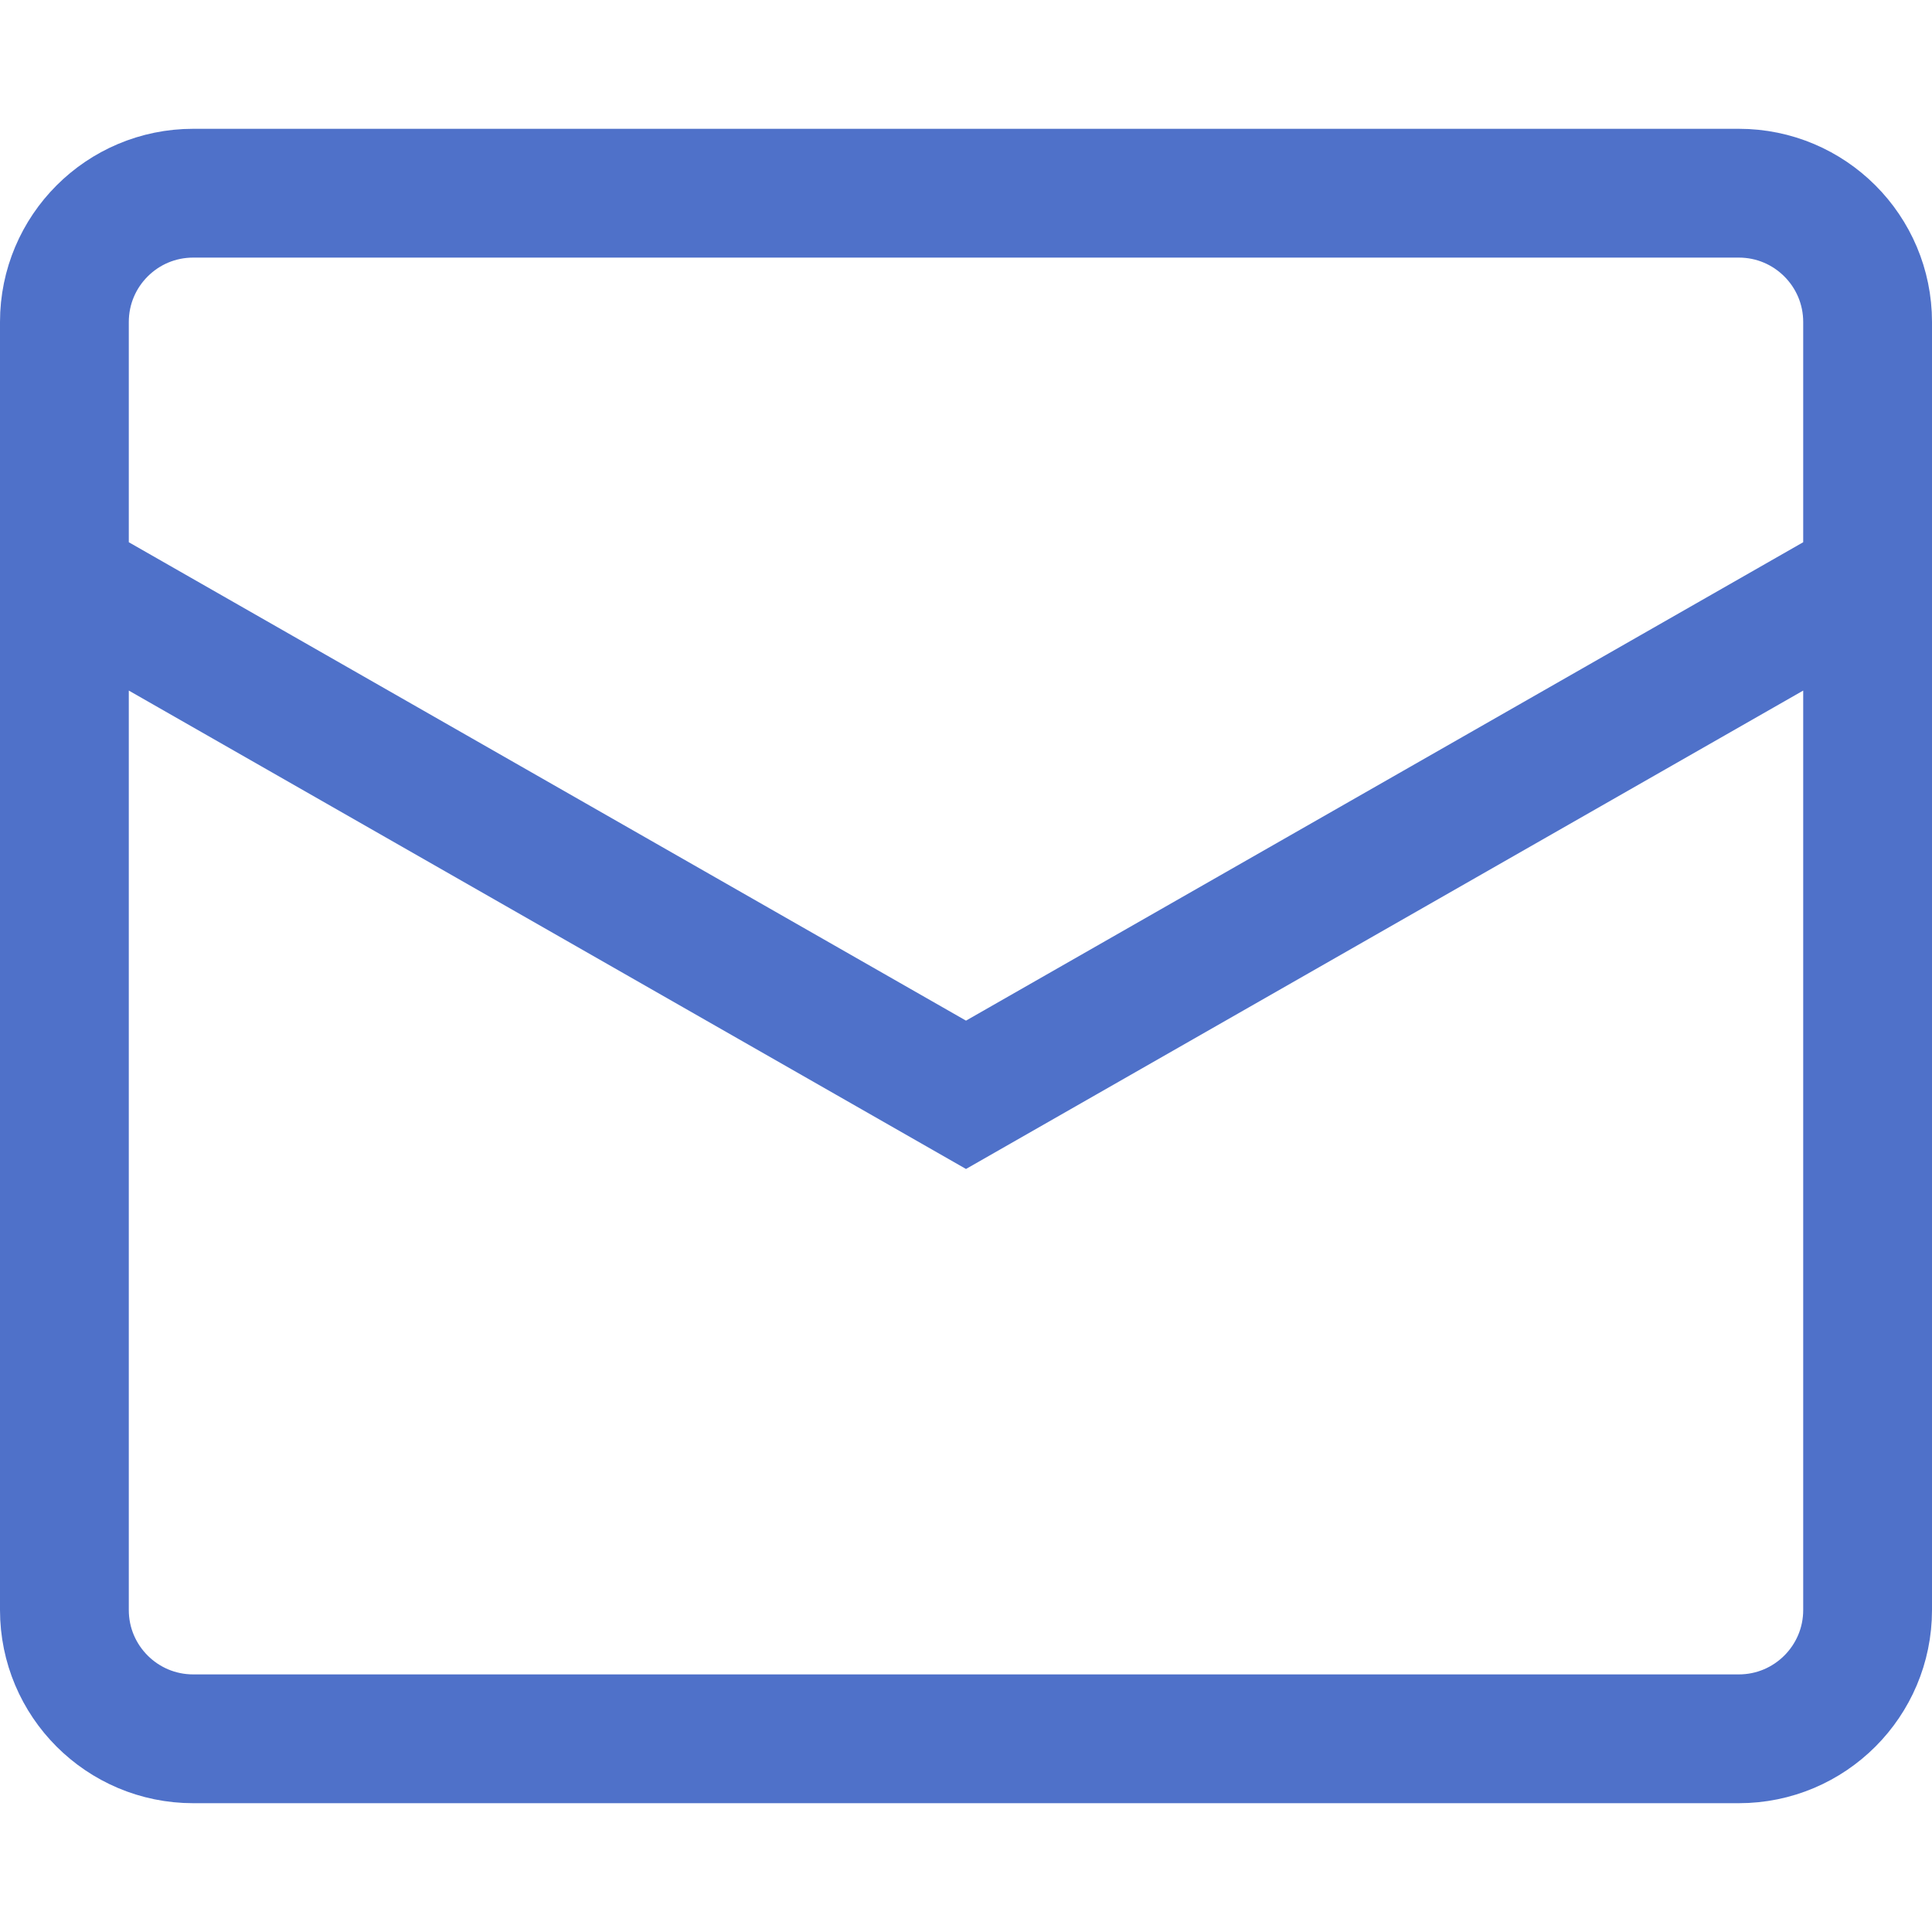
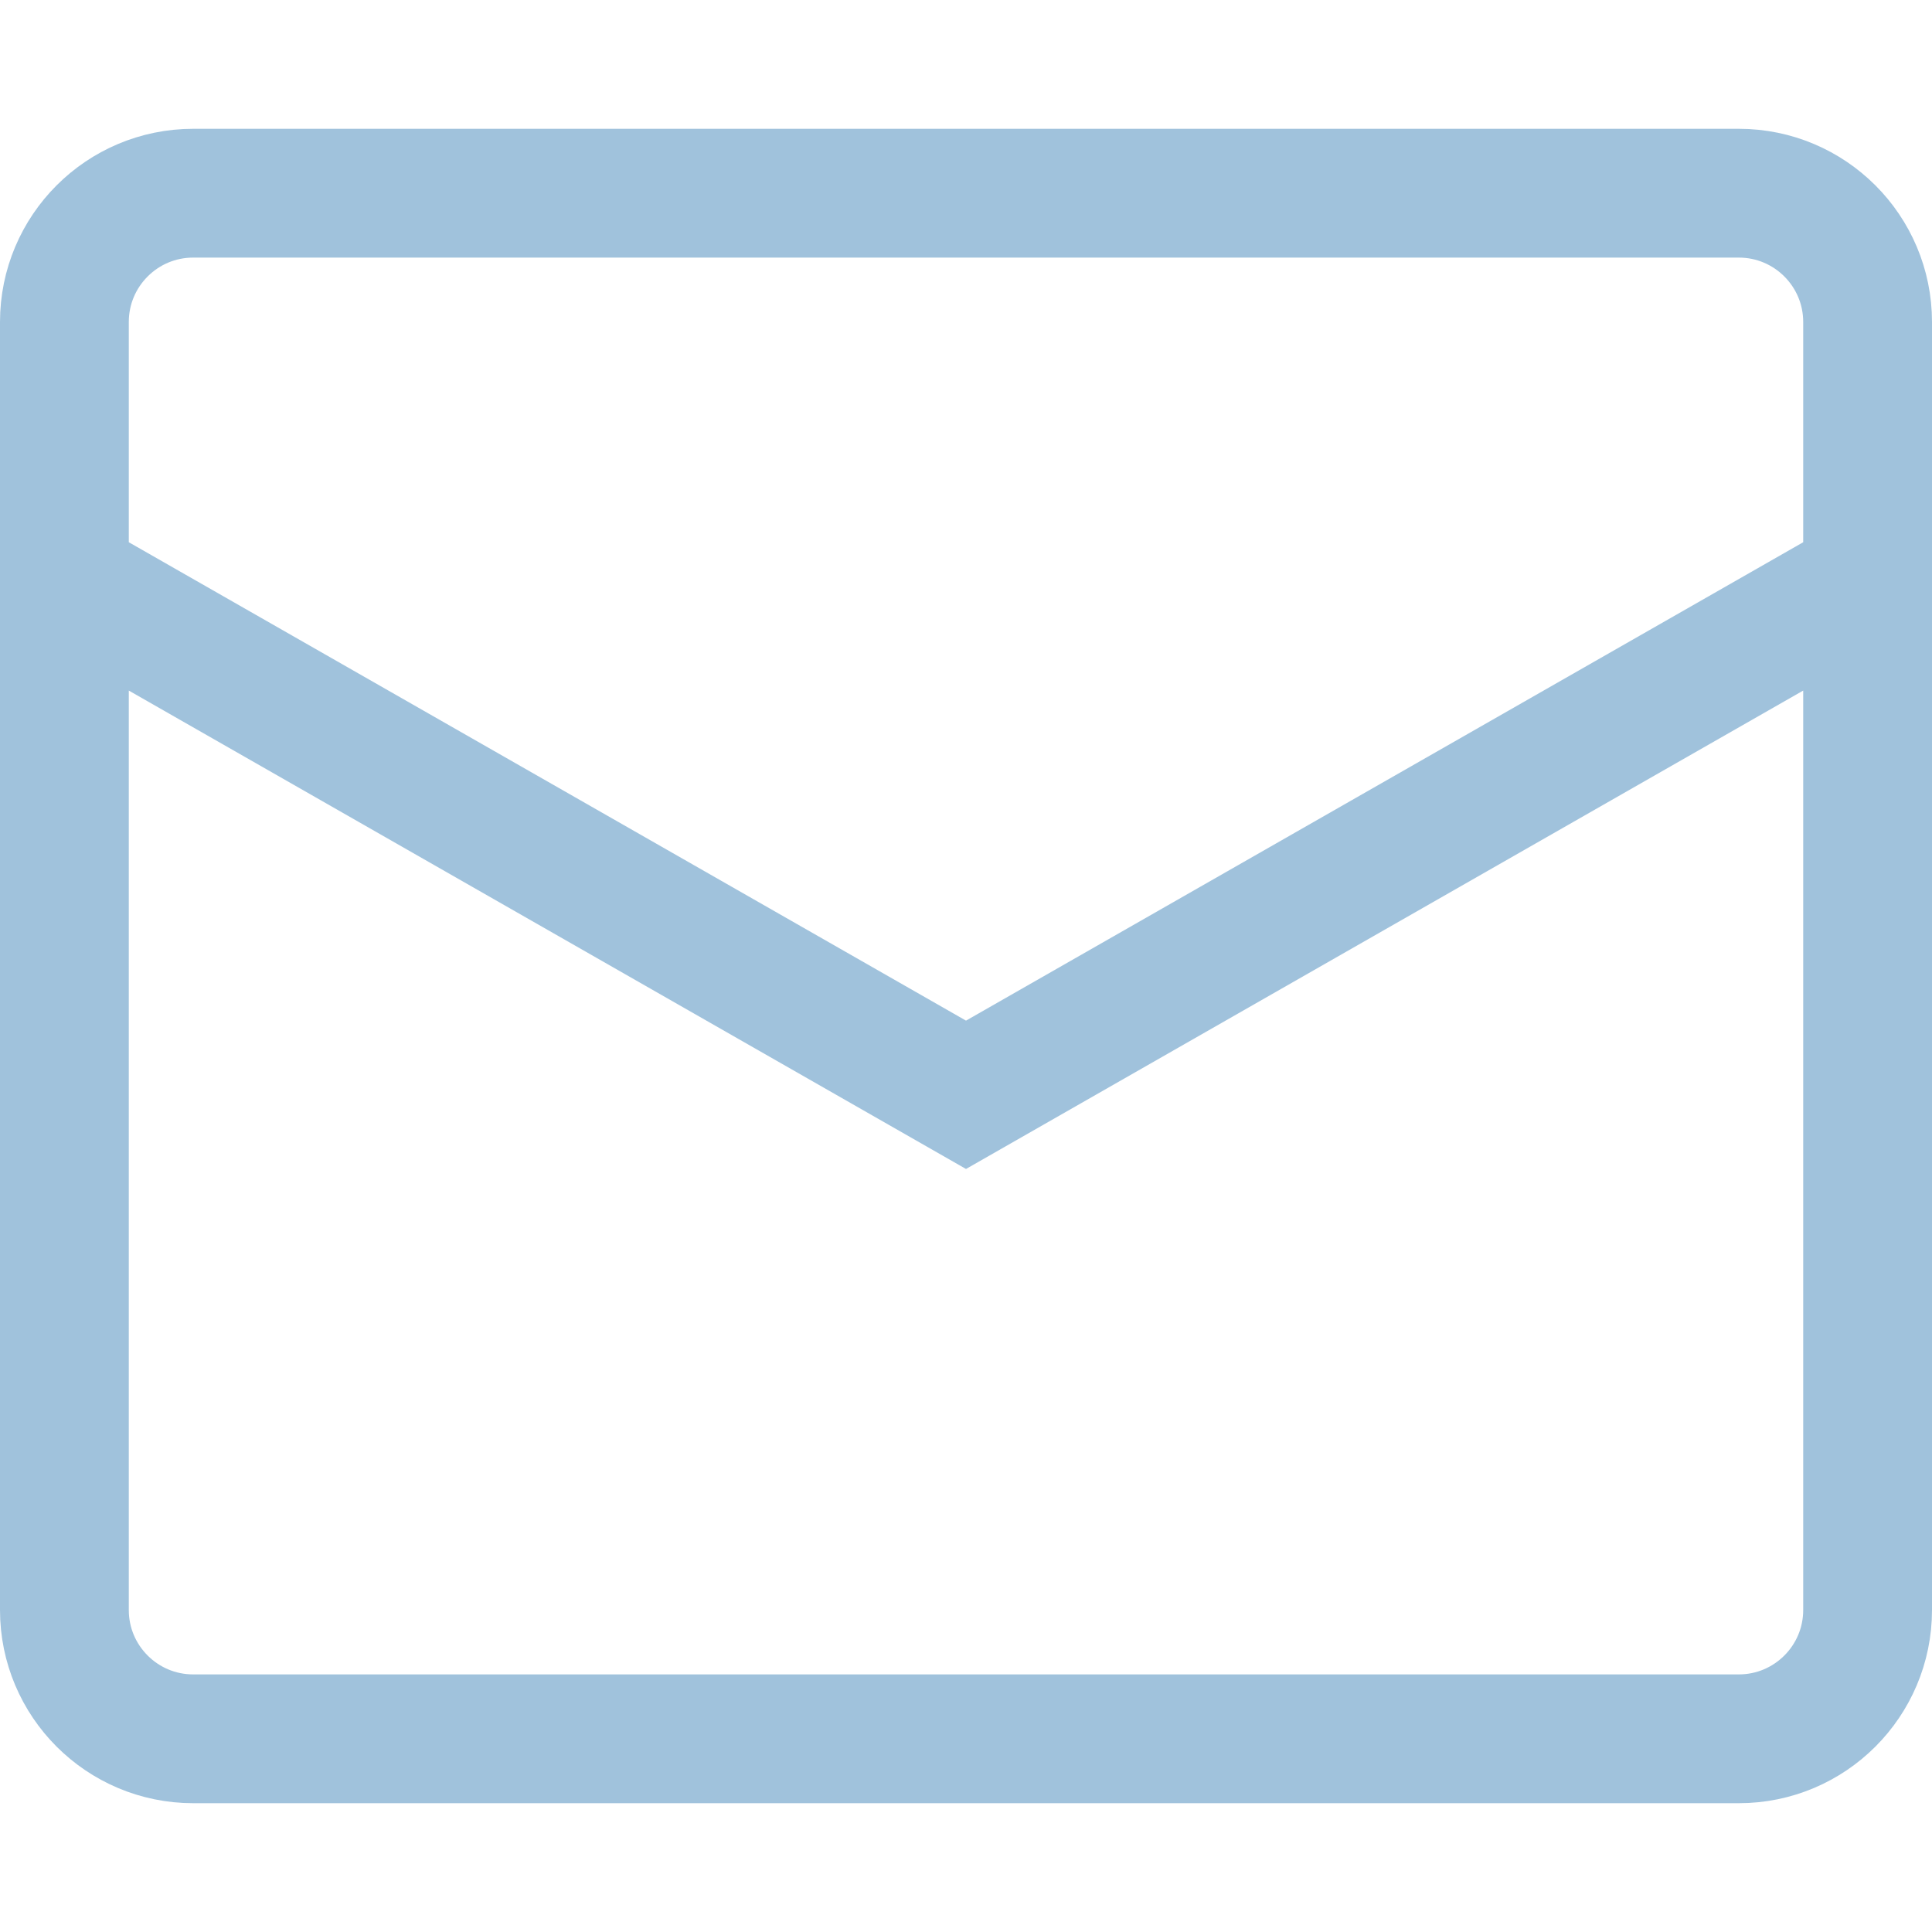
<svg xmlns="http://www.w3.org/2000/svg" width="15" height="15" fill="none">
-   <path d="M.5 4.5l7 4 7-4m-13-3h12a1 1 0 011 1v10a1 1 0 01-1 1h-12a1 1 0 01-1-1v-10a1 1 0 011-1z" stroke="#4F71C9" />
+   <path d="M.5 4.5l7 4 7-4m-13-3h12a1 1 0 011 1v10a1 1 0 01-1 1h-12a1 1 0 01-1-1v-10a1 1 0 011-1z" stroke="#a0c2dc" />
</svg>
